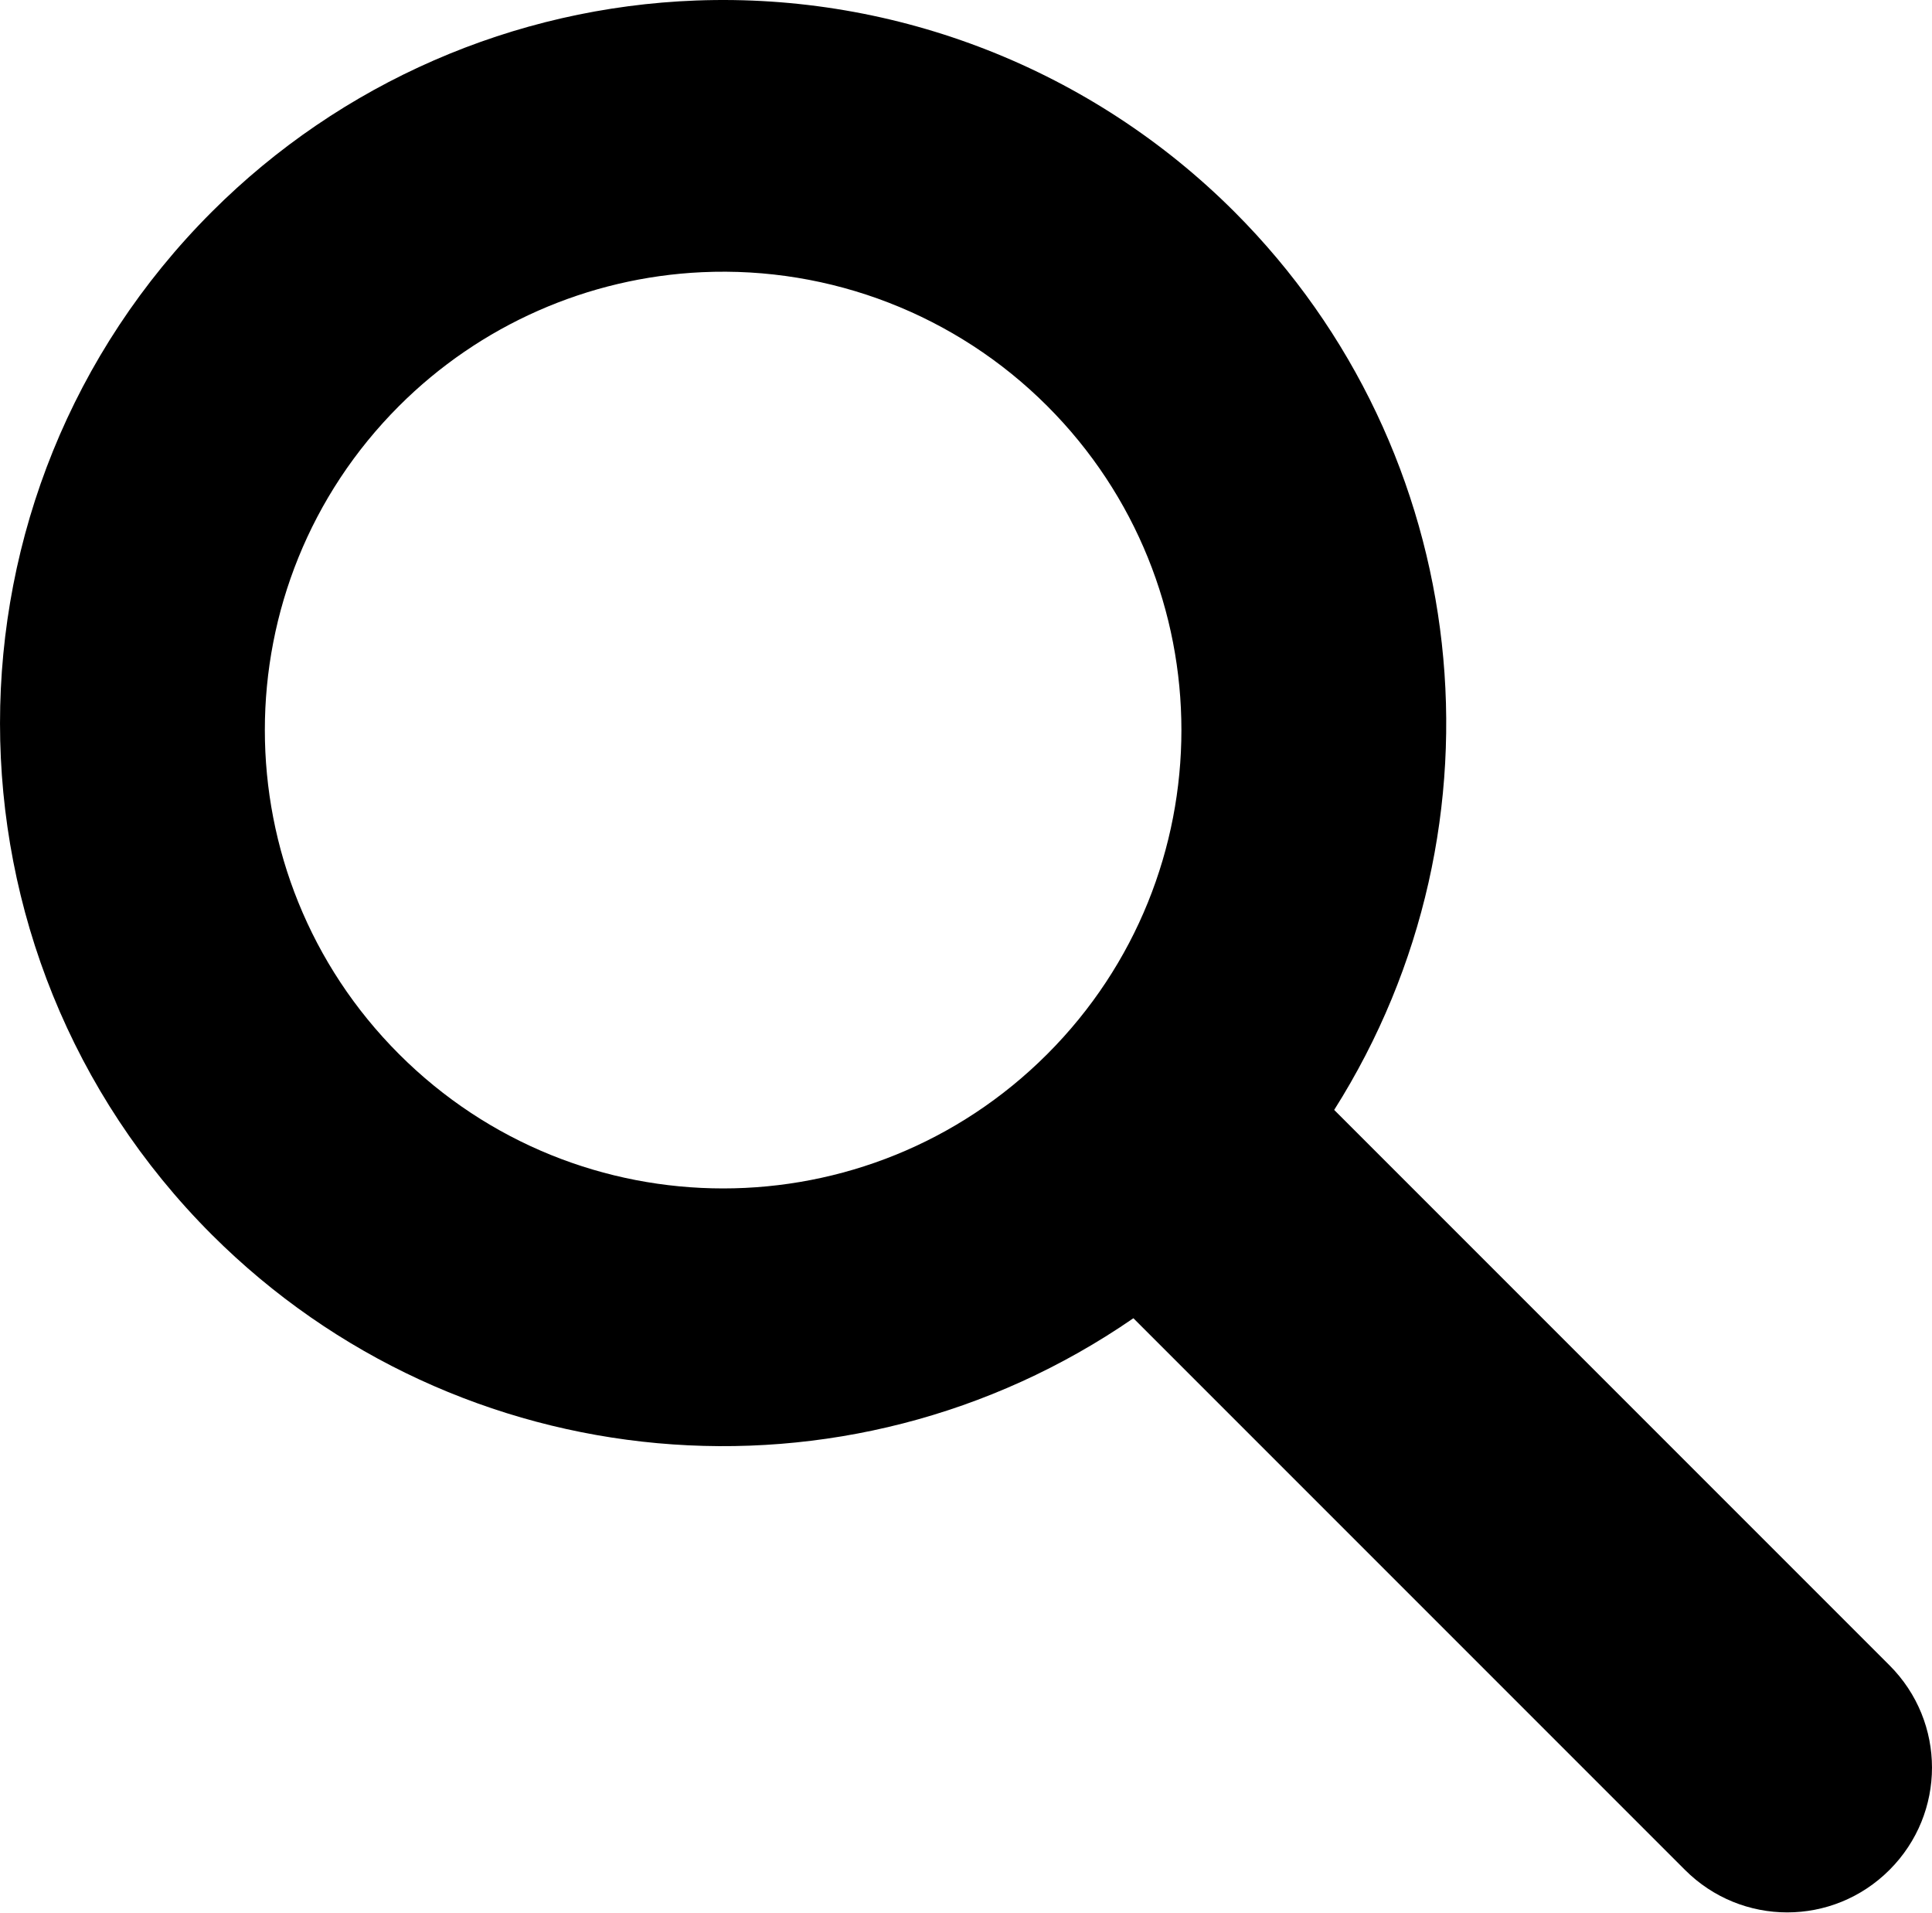
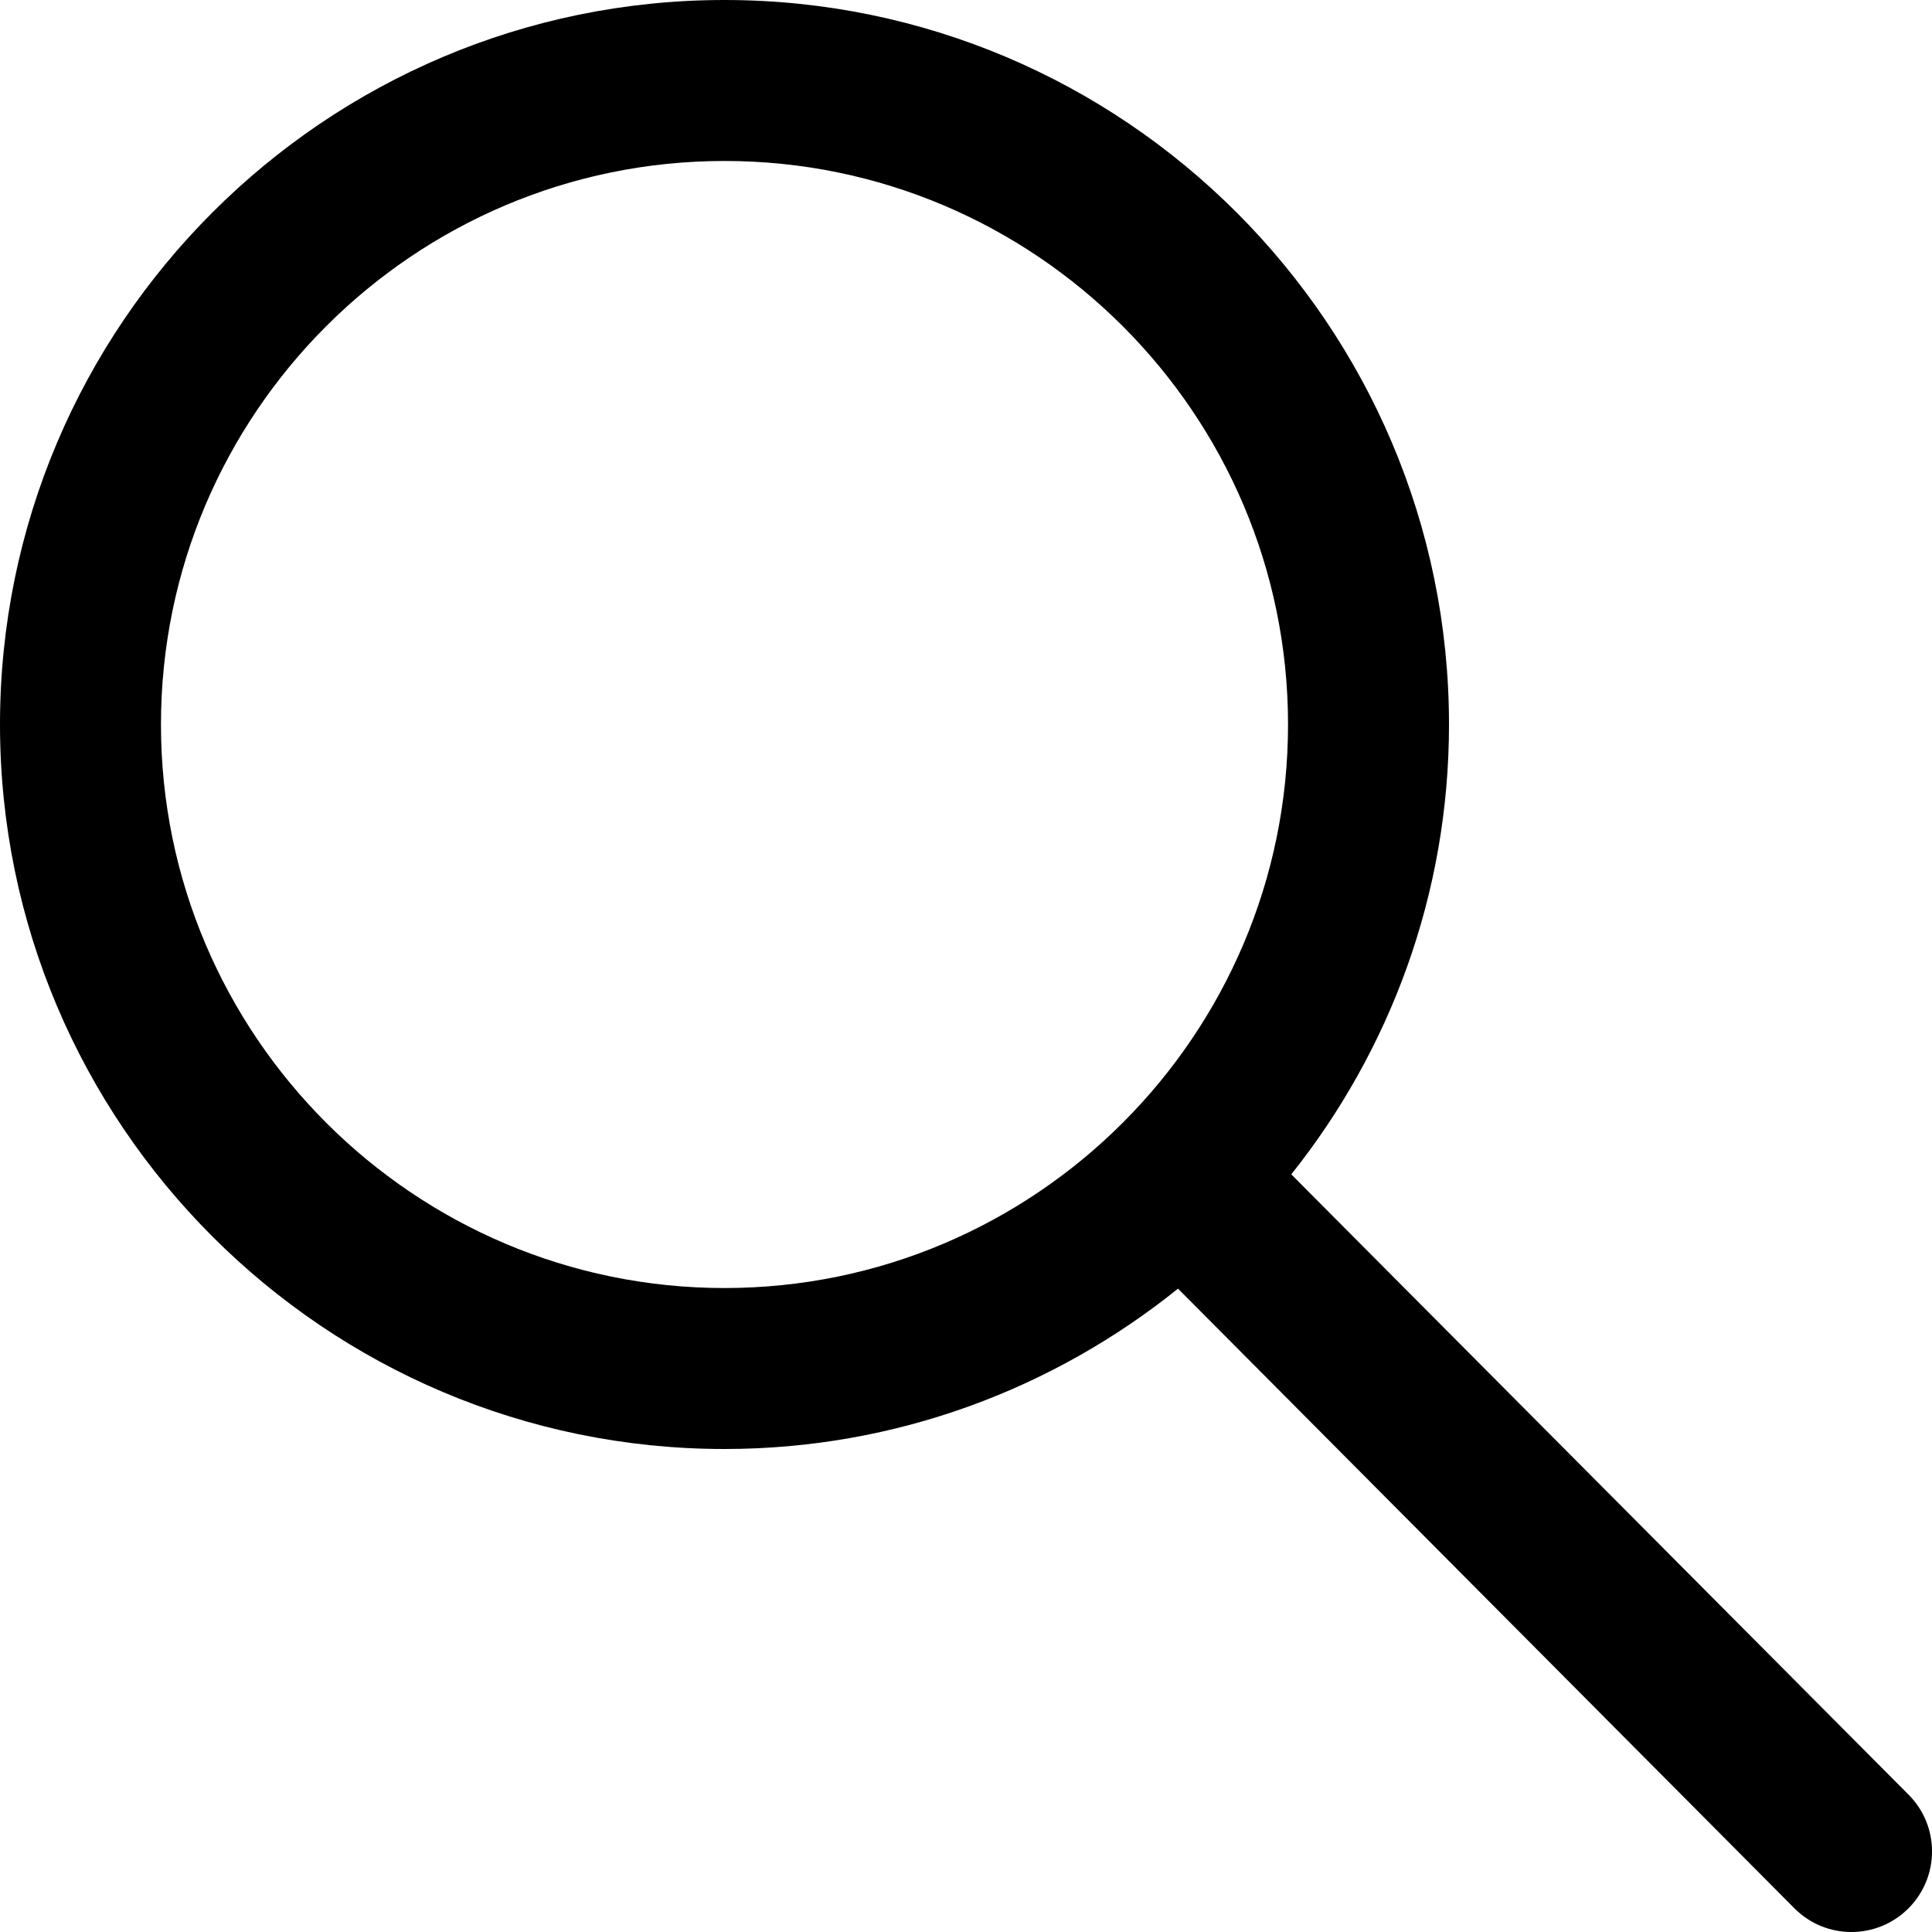
- <svg xmlns="http://www.w3.org/2000/svg" width="66.793mm" height="66.104mm" viewBox="0 0 66.793 66.104" version="1.1" id="svg5">
-   <defs id="defs2" />
-   <g id="layer1" transform="translate(-0.6899875,-0.07439851)">
-     <path id="path1059" style="fill:#000000;stroke-width:1.89" d="M 90.955 0.066 A 94.488 94.488 0 0 0 27.676 27.676 A 94.488 94.488 0 0 0 27.676 161.301 A 94.488 94.488 0 0 0 148.096 172.219 L 220.168 244.291 C 227.571 251.694 239.49 251.694 246.893 244.291 C 254.295 236.888 254.295 224.967 246.893 217.564 L 174.332 145.004 A 94.488 94.488 0 0 0 161.301 27.676 A 94.488 94.488 0 0 0 90.955 0.066 z M 91.723 35.561 A 59.882 59.882 0 0 1 136.83 53.035 A 59.882 59.882 0 0 1 136.832 137.721 A 59.882 59.882 0 0 1 52.145 137.721 A 59.882 59.882 0 0 1 52.146 53.035 A 59.882 59.882 0 0 1 91.723 35.561 z " transform="matrix(0.2645833,0,0,0.2645833,0.6899875,0.07439851)" />
-   </g>
+ <svg xmlns="http://www.w3.org/2000/svg" width="19" height="19" viewBox="0 0 19 19" fill="none">
+   <path id="search" fill-rule="evenodd" clip-rule="evenodd" d="M11.585 12.673C10.362 13.657 8.812 14.25 7.125 14.25C3.196 14.25 0 11.053 0 7.125C0 3.196 3.196 0 7.125 0C11.054 0 14.25 3.196 14.25 7.125C14.25 8.796 13.668 10.333 12.699 11.549L18.77 17.65C19.078 17.959 19.077 18.46 18.767 18.769C18.456 19.078 17.955 19.077 17.647 18.767L11.585 12.673ZM12.667 7.125C12.667 4.069 10.18 1.583 7.125 1.583C4.069 1.583 1.583 4.069 1.583 7.125C1.583 10.18 4.069 12.667 7.125 12.667C10.18 12.667 12.667 10.18 12.667 7.125Z" fill="black" />
</svg>
